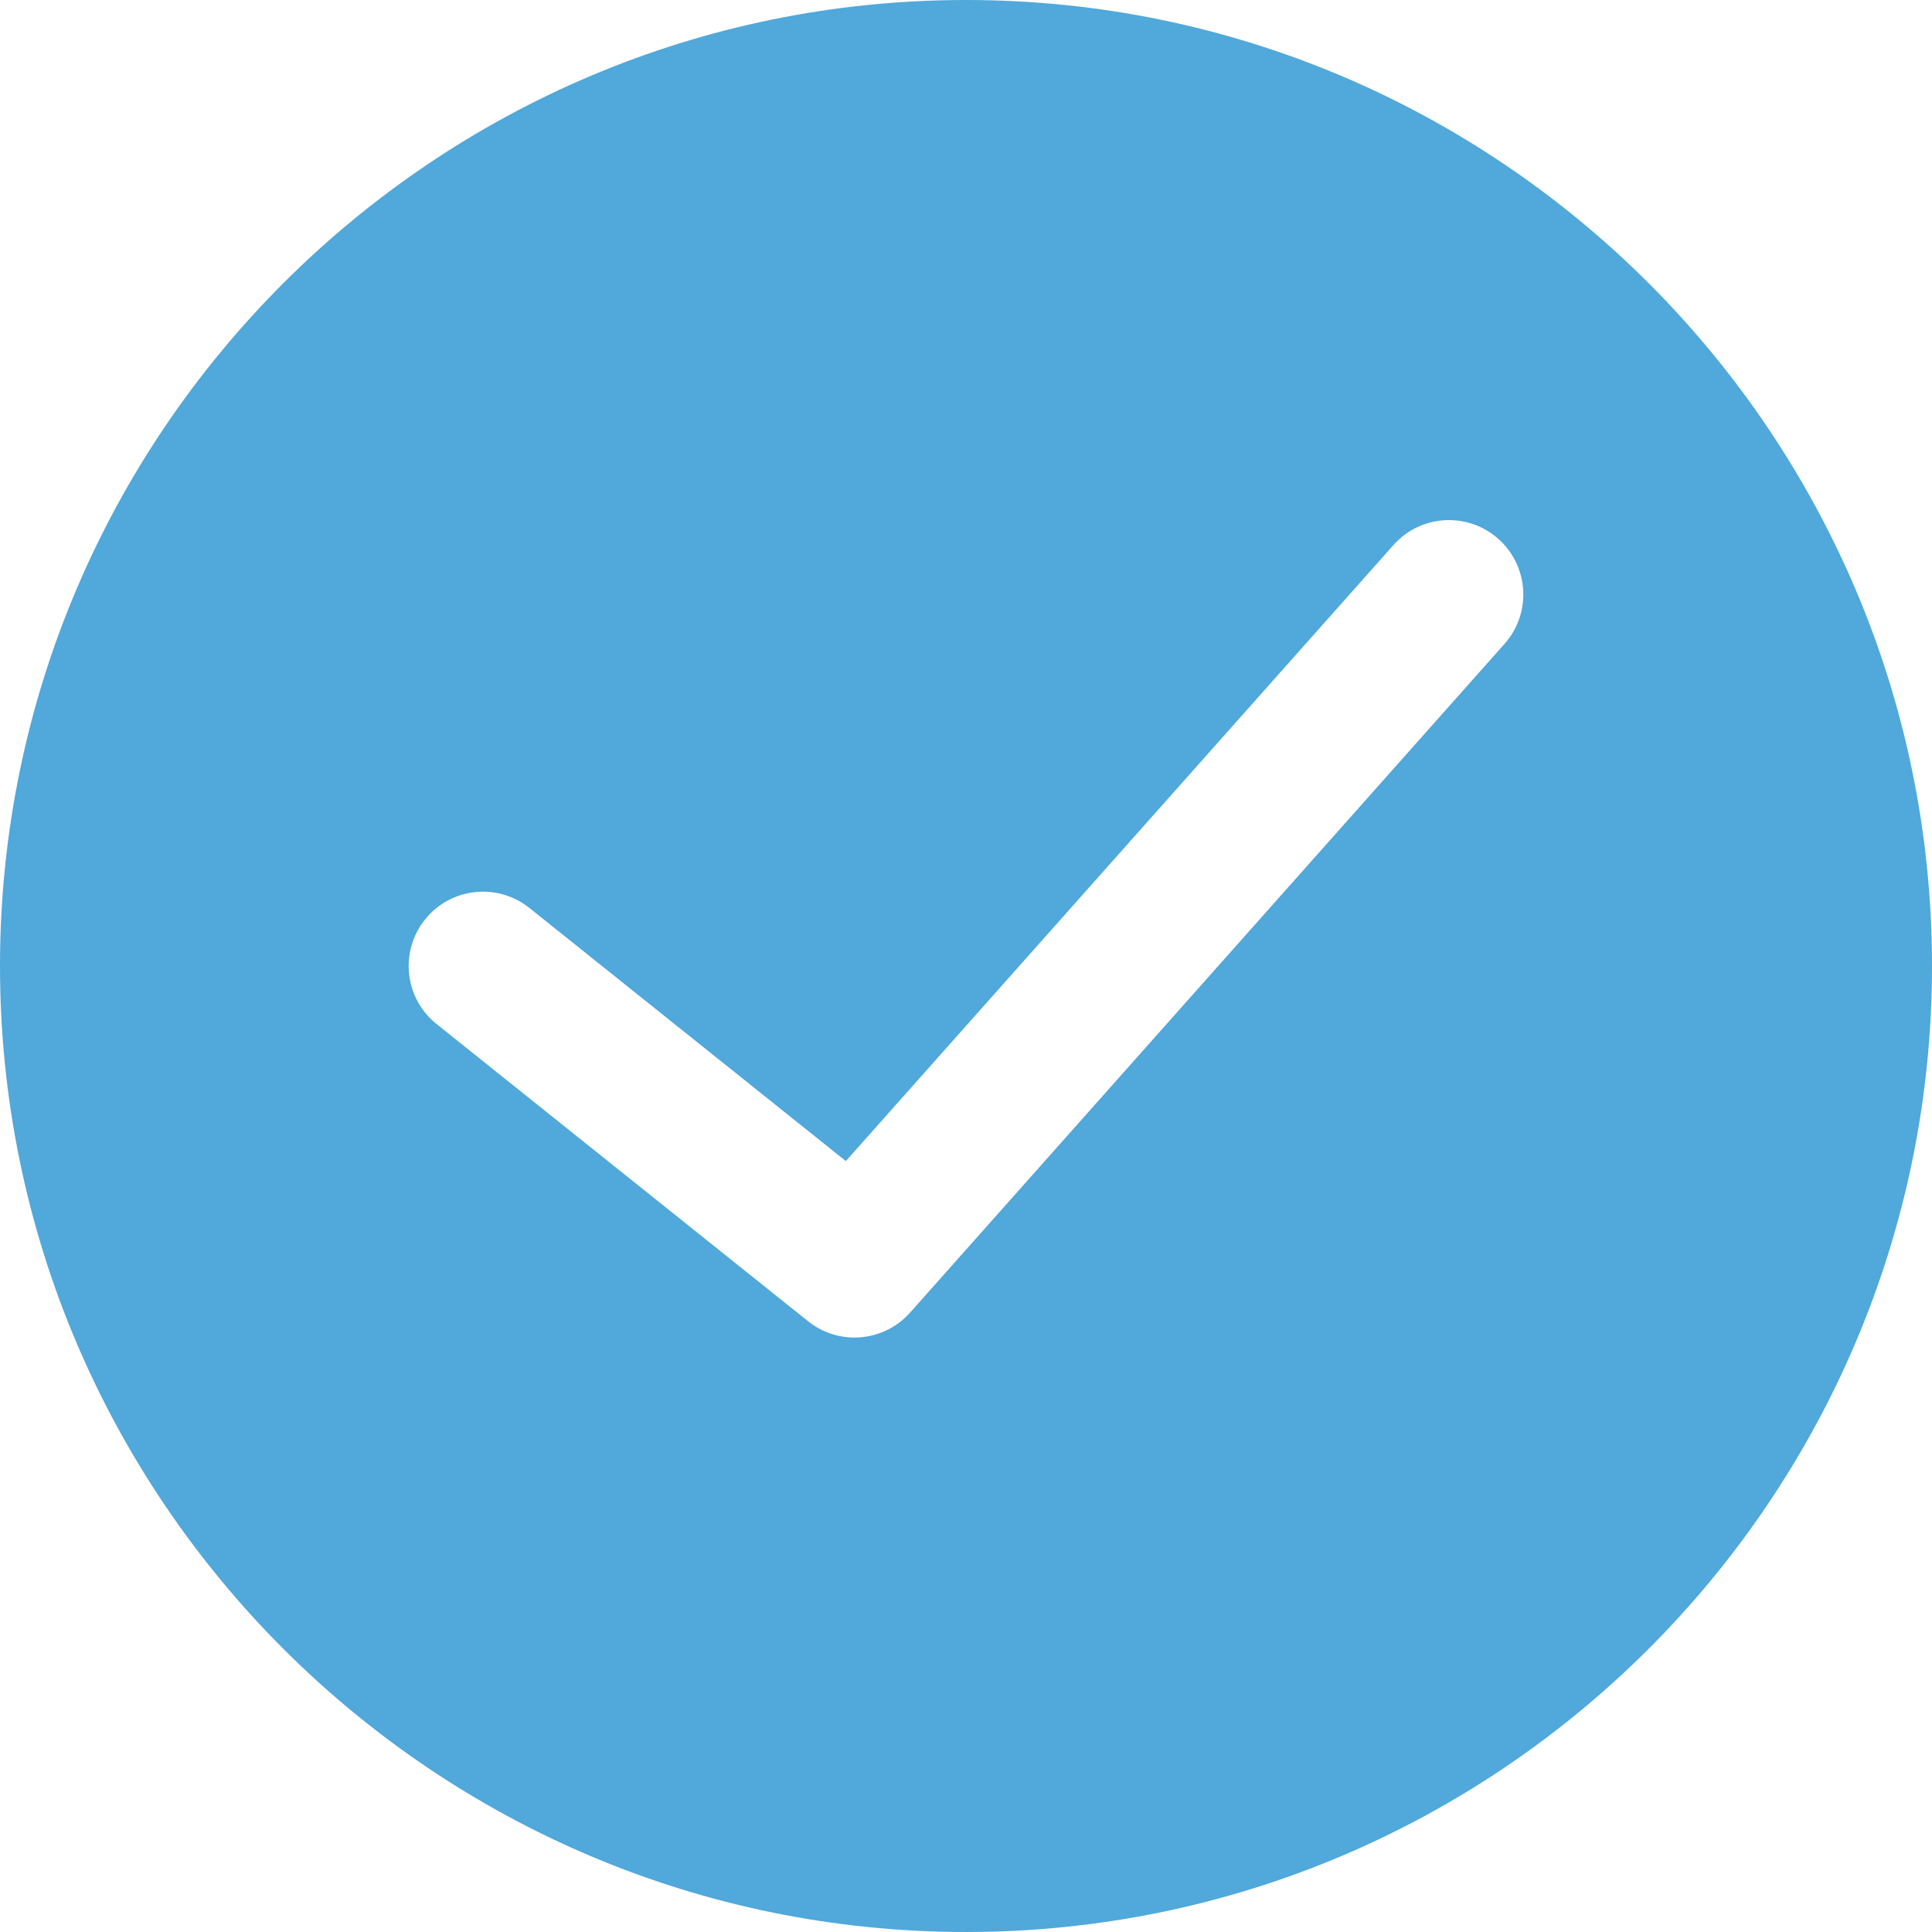
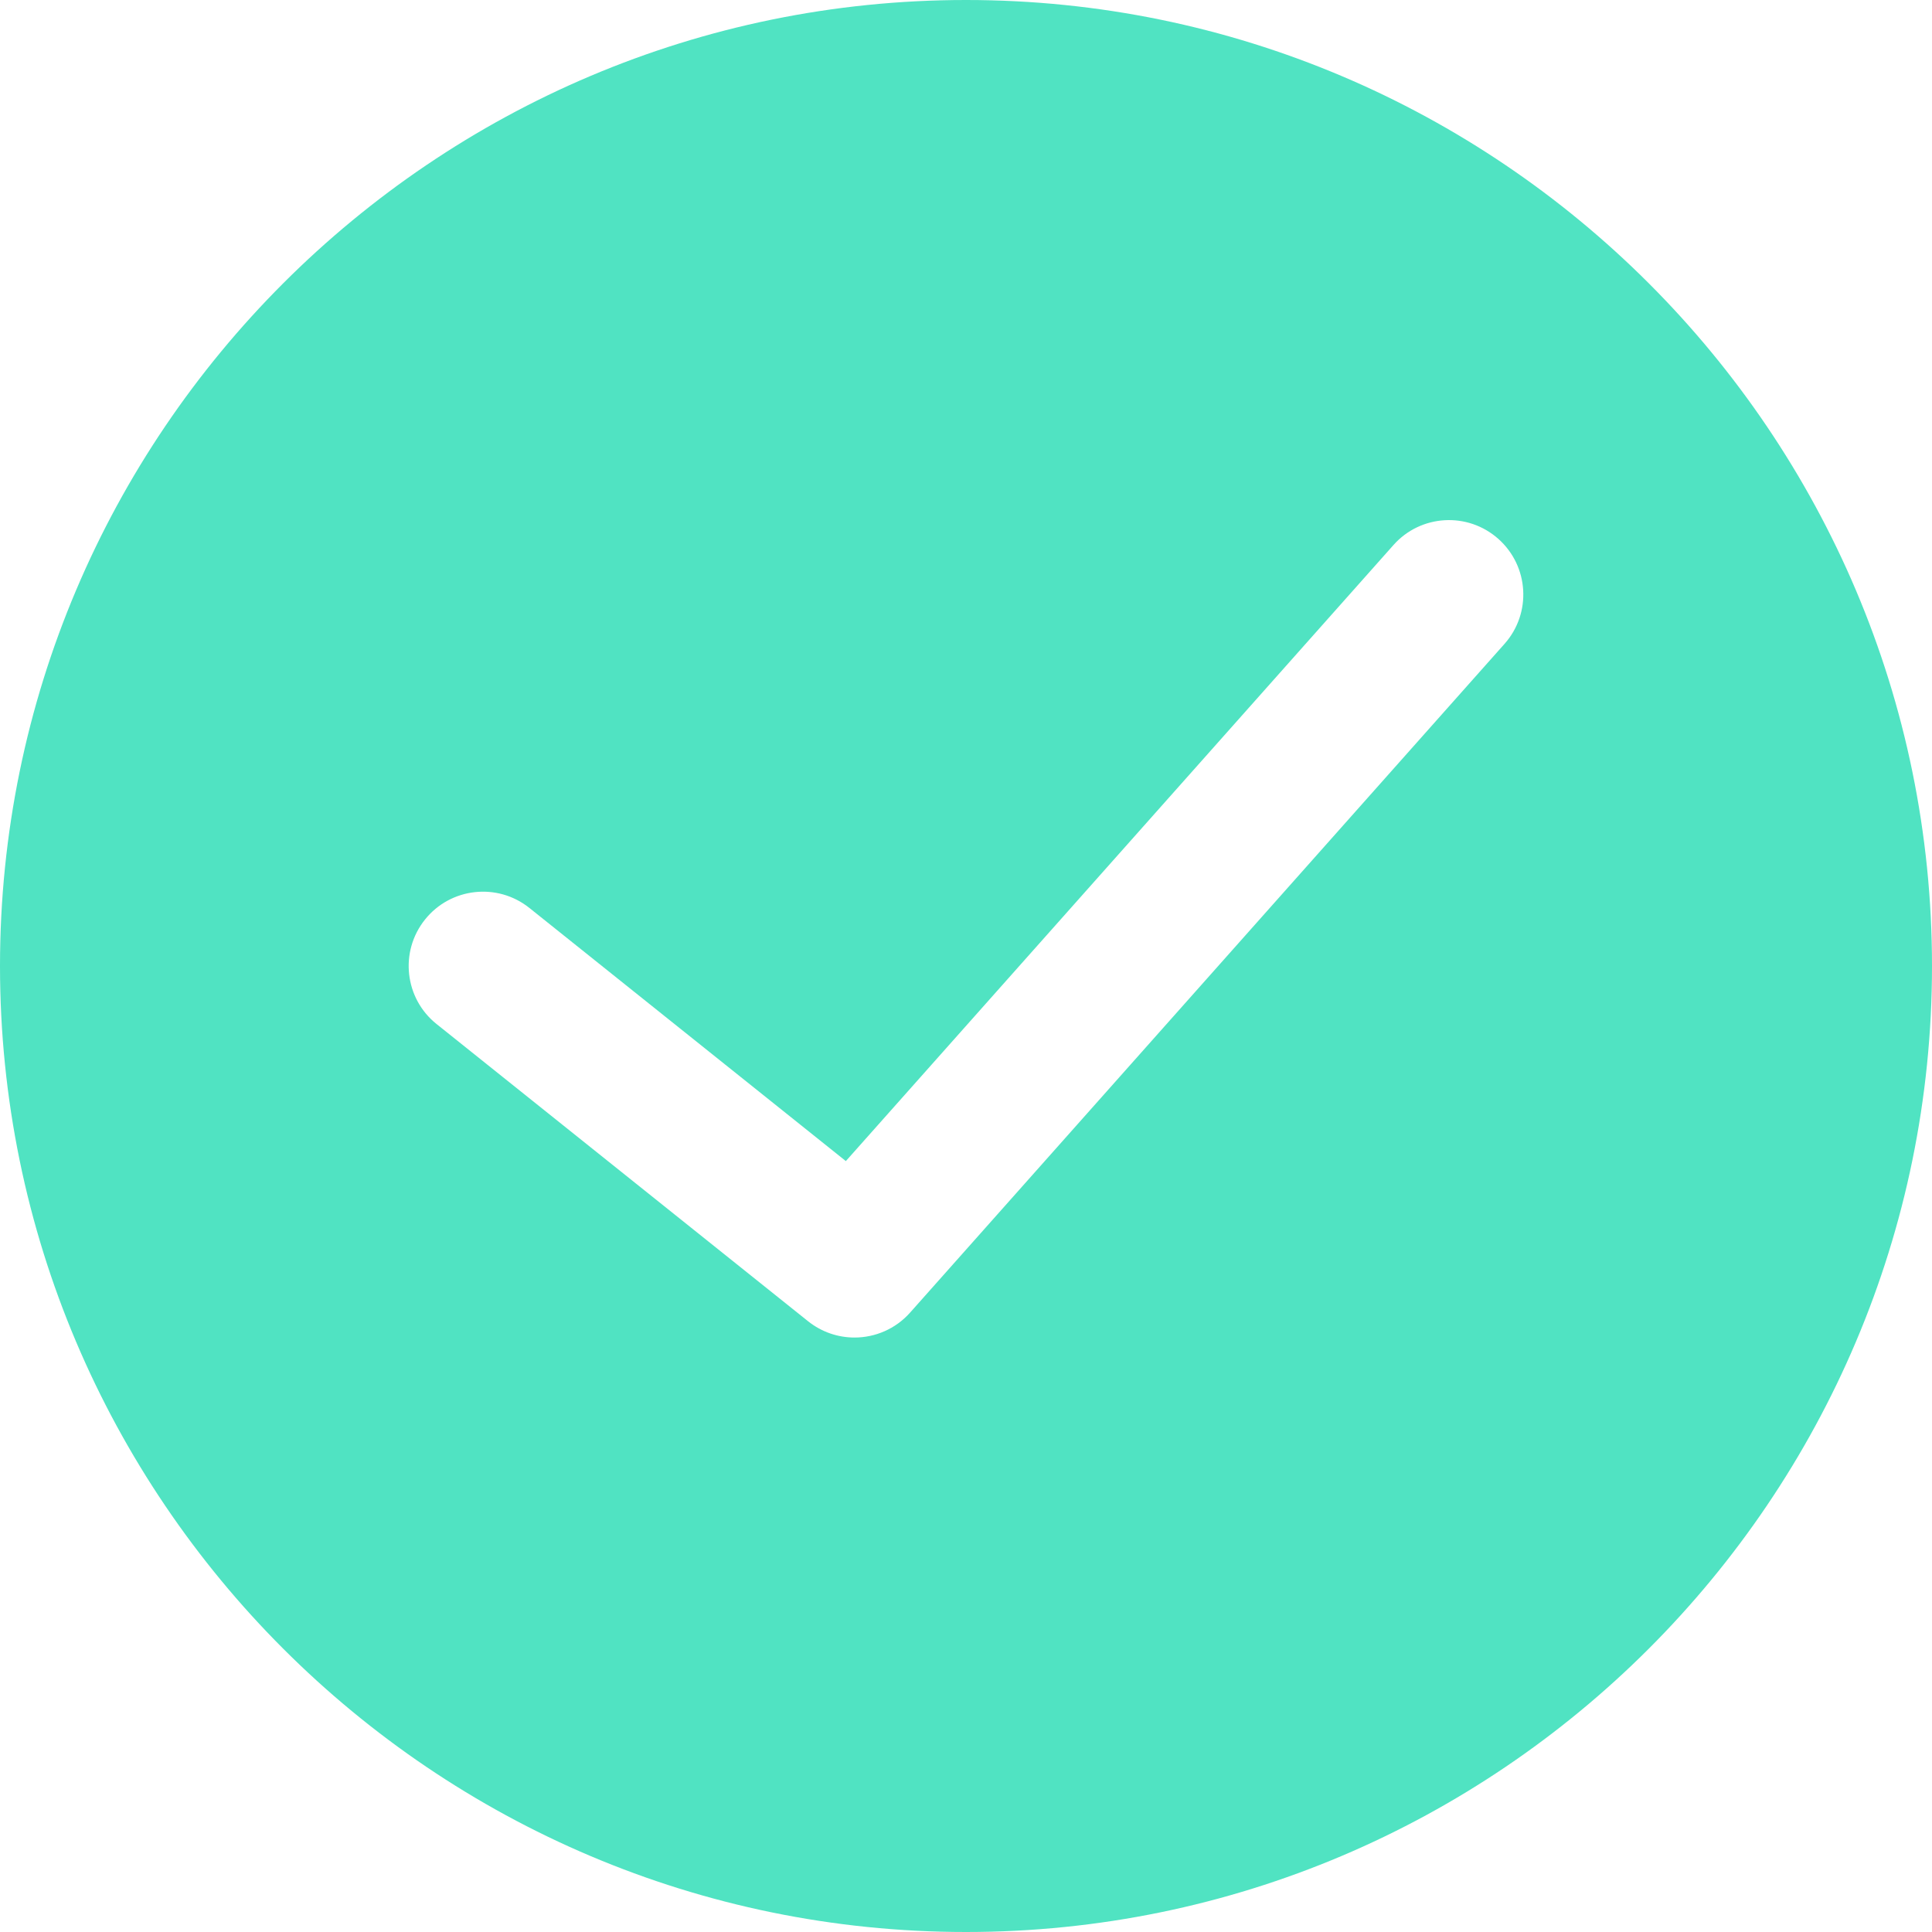
<svg xmlns="http://www.w3.org/2000/svg" version="1.1" x="0px" y="0px" viewBox="0 0 52 52" style="enable-background:new 0 0 52 52;" xml:space="preserve" width="64px" height="64px">
  <g>
-     <path d="M26,0C11.664,0,0,11.663,0,26s11.664,26,26,26s26-11.663,26-26S40.336,0,26,0z M40.495,17.329l-16,18   C24.101,35.772,23.552,36,22.999,36c-0.439,0-0.88-0.144-1.249-0.438l-10-8c-0.862-0.689-1.002-1.948-0.312-2.811   c0.689-0.863,1.949-1.003,2.811-0.313l8.517,6.813l14.739-16.581c0.732-0.826,1.998-0.9,2.823-0.166   C41.154,15.239,41.229,16.503,40.495,17.329z" fill="#50a8db" />
+     <path d="M26,0C11.664,0,0,11.663,0,26s11.664,26,26,26s26-11.663,26-26S40.336,0,26,0z M40.495,17.329l-16,18   C24.101,35.772,23.552,36,22.999,36c-0.439,0-0.88-0.144-1.249-0.438l-10-8c-0.862-0.689-1.002-1.948-0.312-2.811   c0.689-0.863,1.949-1.003,2.811-0.313l8.517,6.813l14.739-16.581c0.732-0.826,1.998-0.9,2.823-0.166   C41.154,15.239,41.229,16.503,40.495,17.329z" fill="#50E3C2" />
  </g>
</svg>
